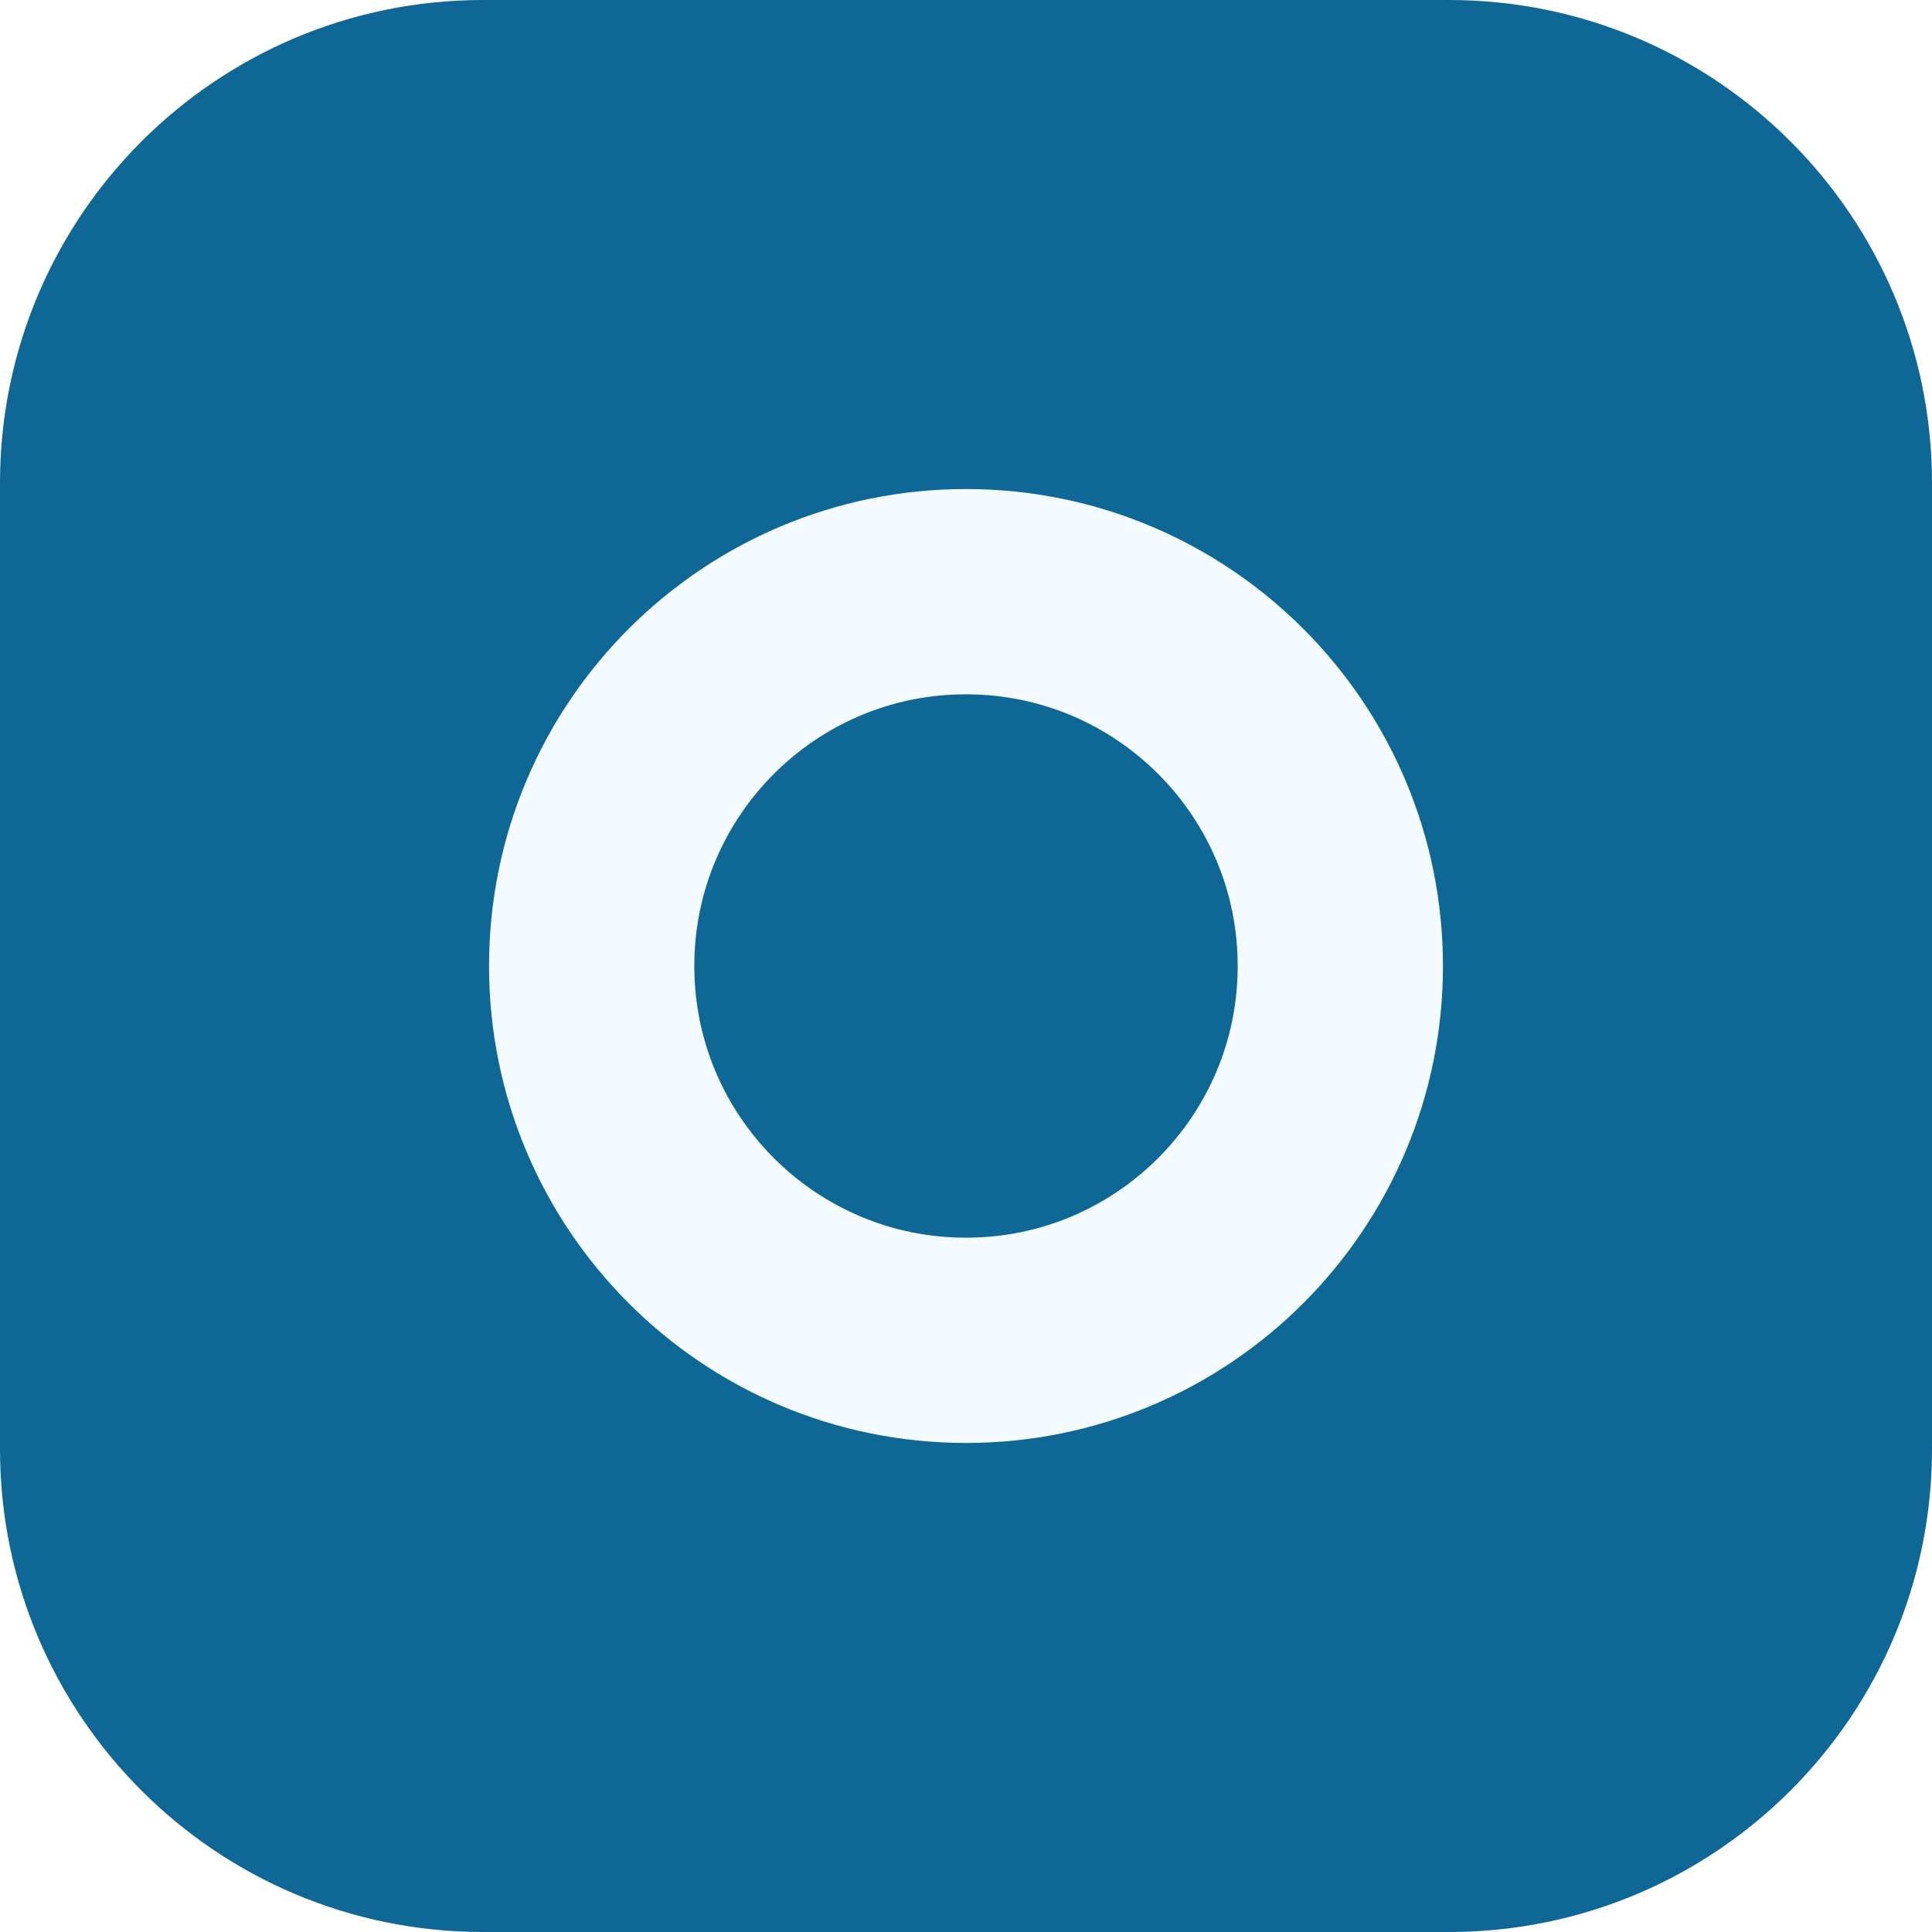
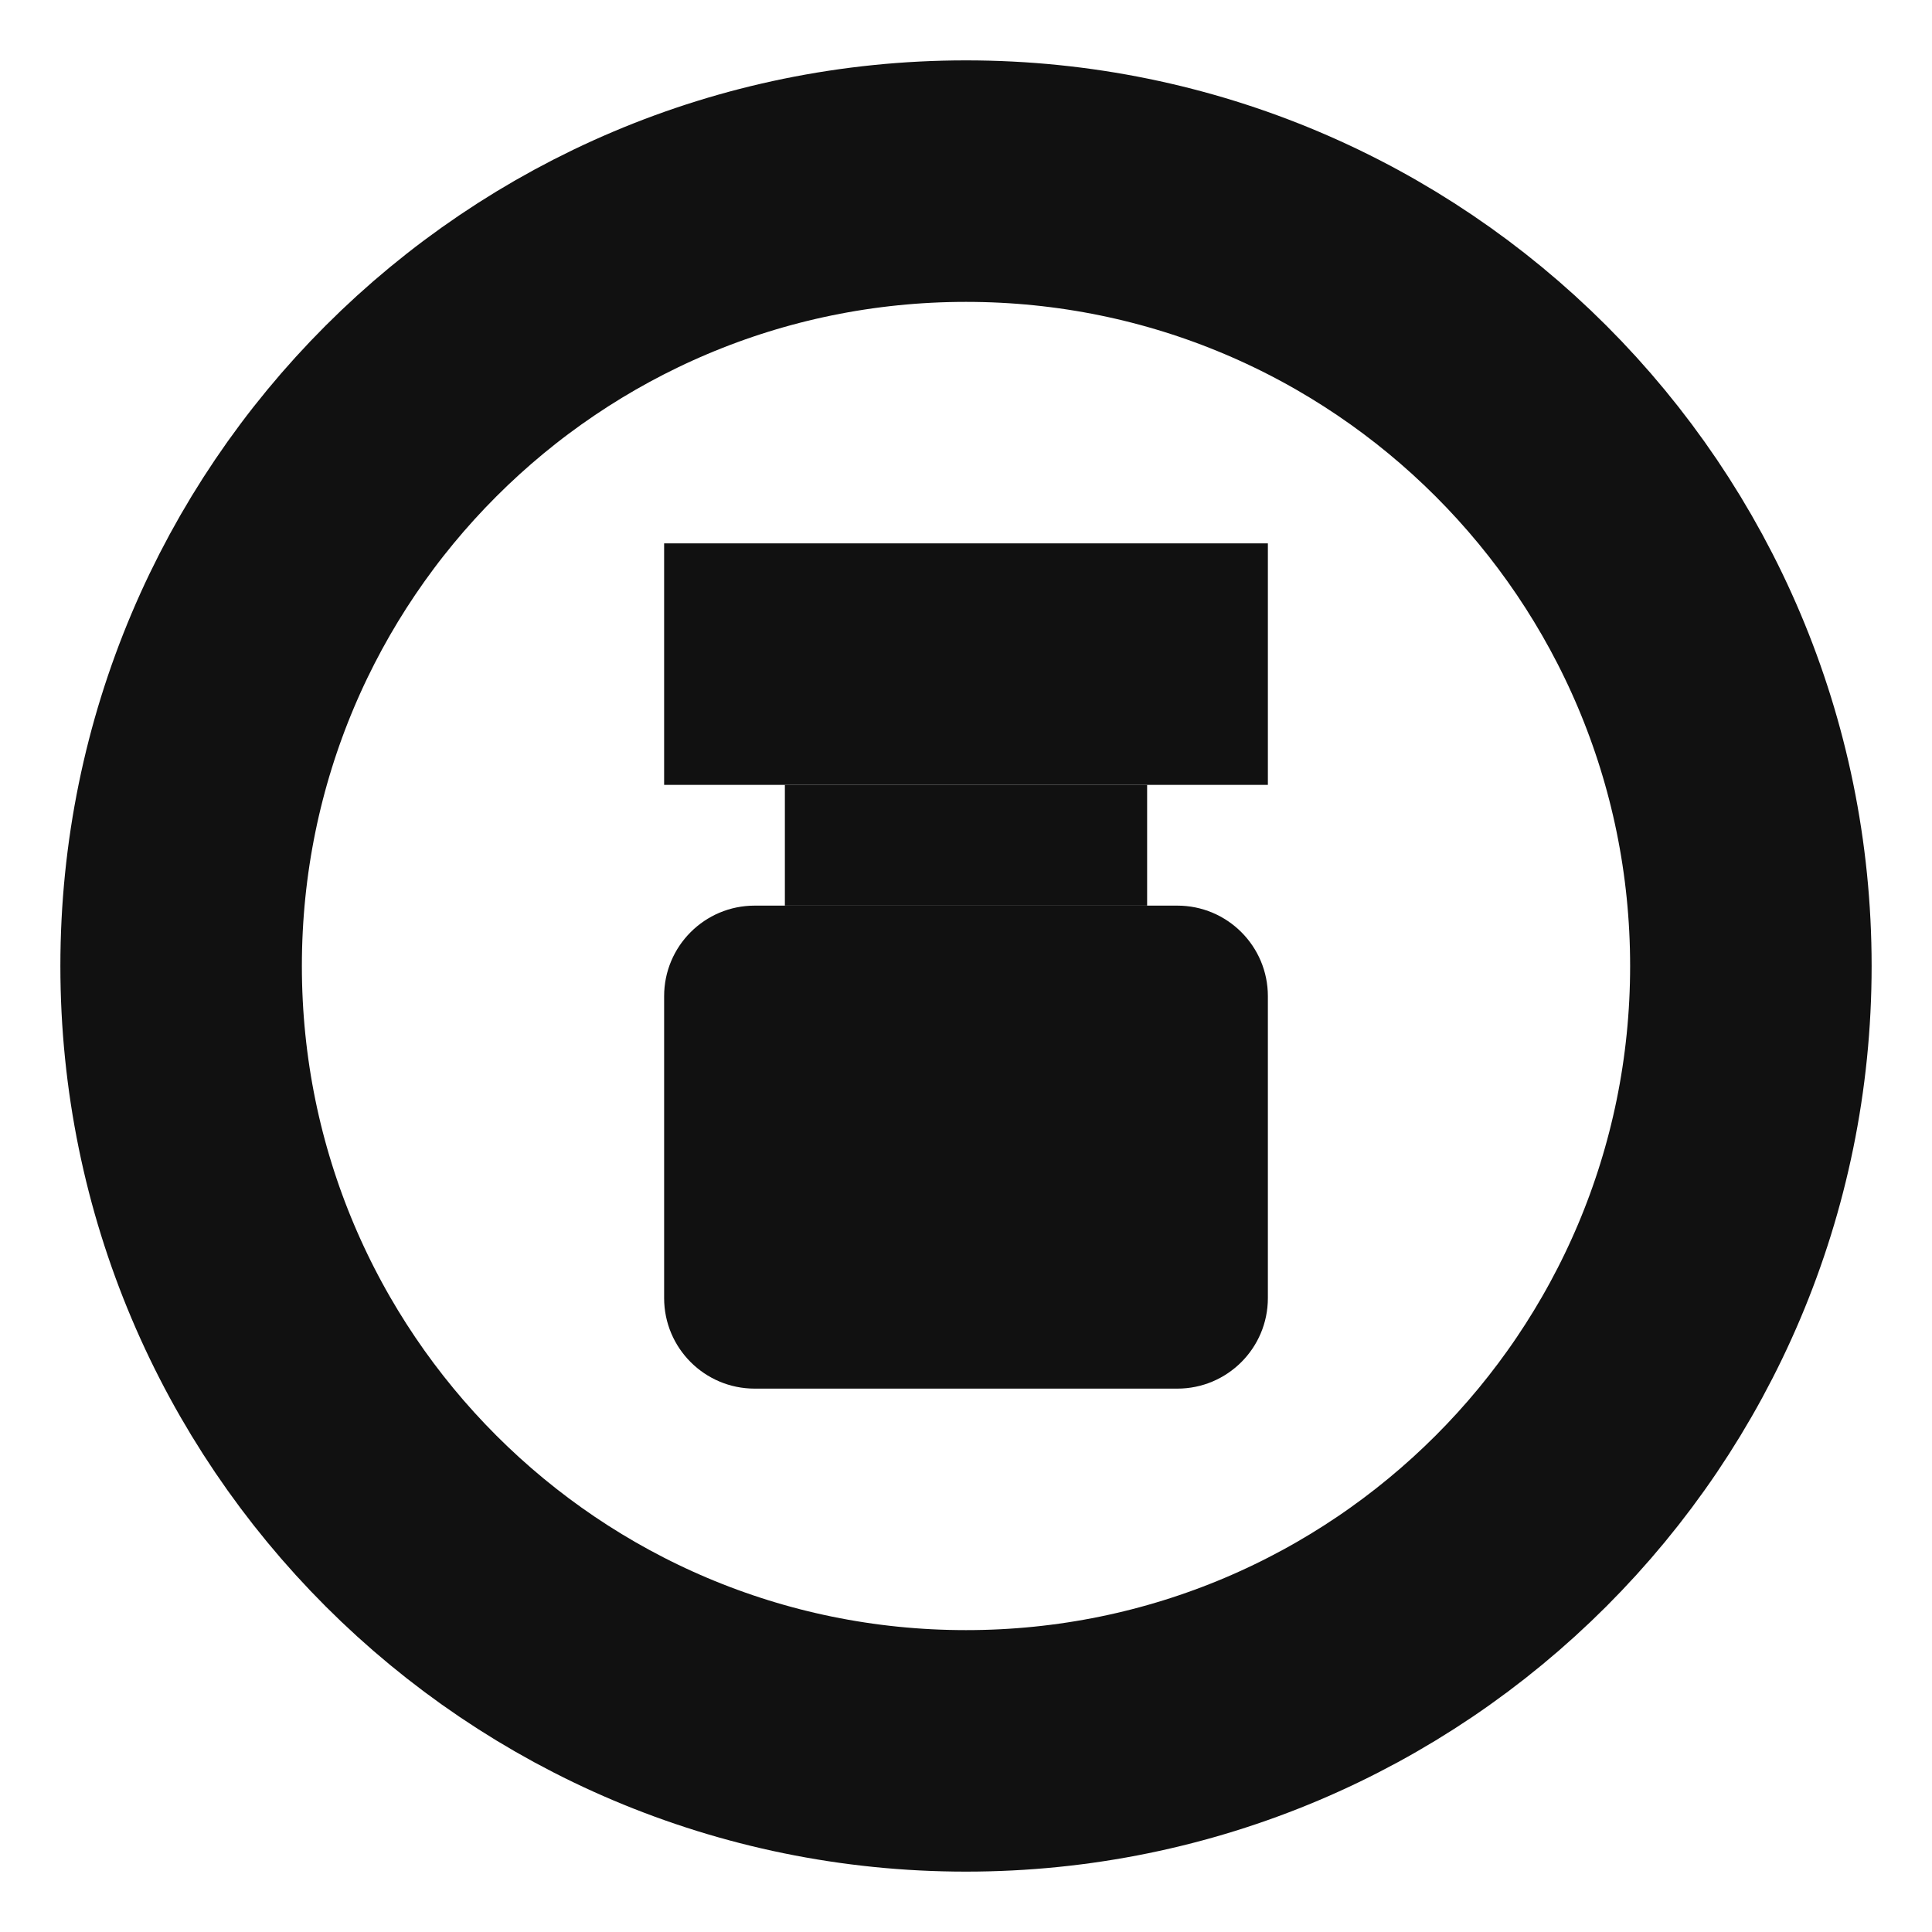
<svg xmlns="http://www.w3.org/2000/svg" viewBox="0 0 32 32" fill="none">
-   <rect width="32" height="32" rx="8" fill="#0e6794" />
-   <circle cx="16" cy="16" r="6.2" fill="none" stroke="#f4fbff" stroke-width="3.4" />
+   <circle cx="16" cy="16" r="13" stroke="#111111" stroke-width="4" />
+   <rect x="11" y="9" width="10" height="4" fill="#111111" />
+   <rect x="13" y="13" width="6" height="2" fill="#111111" />
+   <rect x="11" y="15" width="10" height="8" rx="1.5" fill="#111111" />
</svg>
